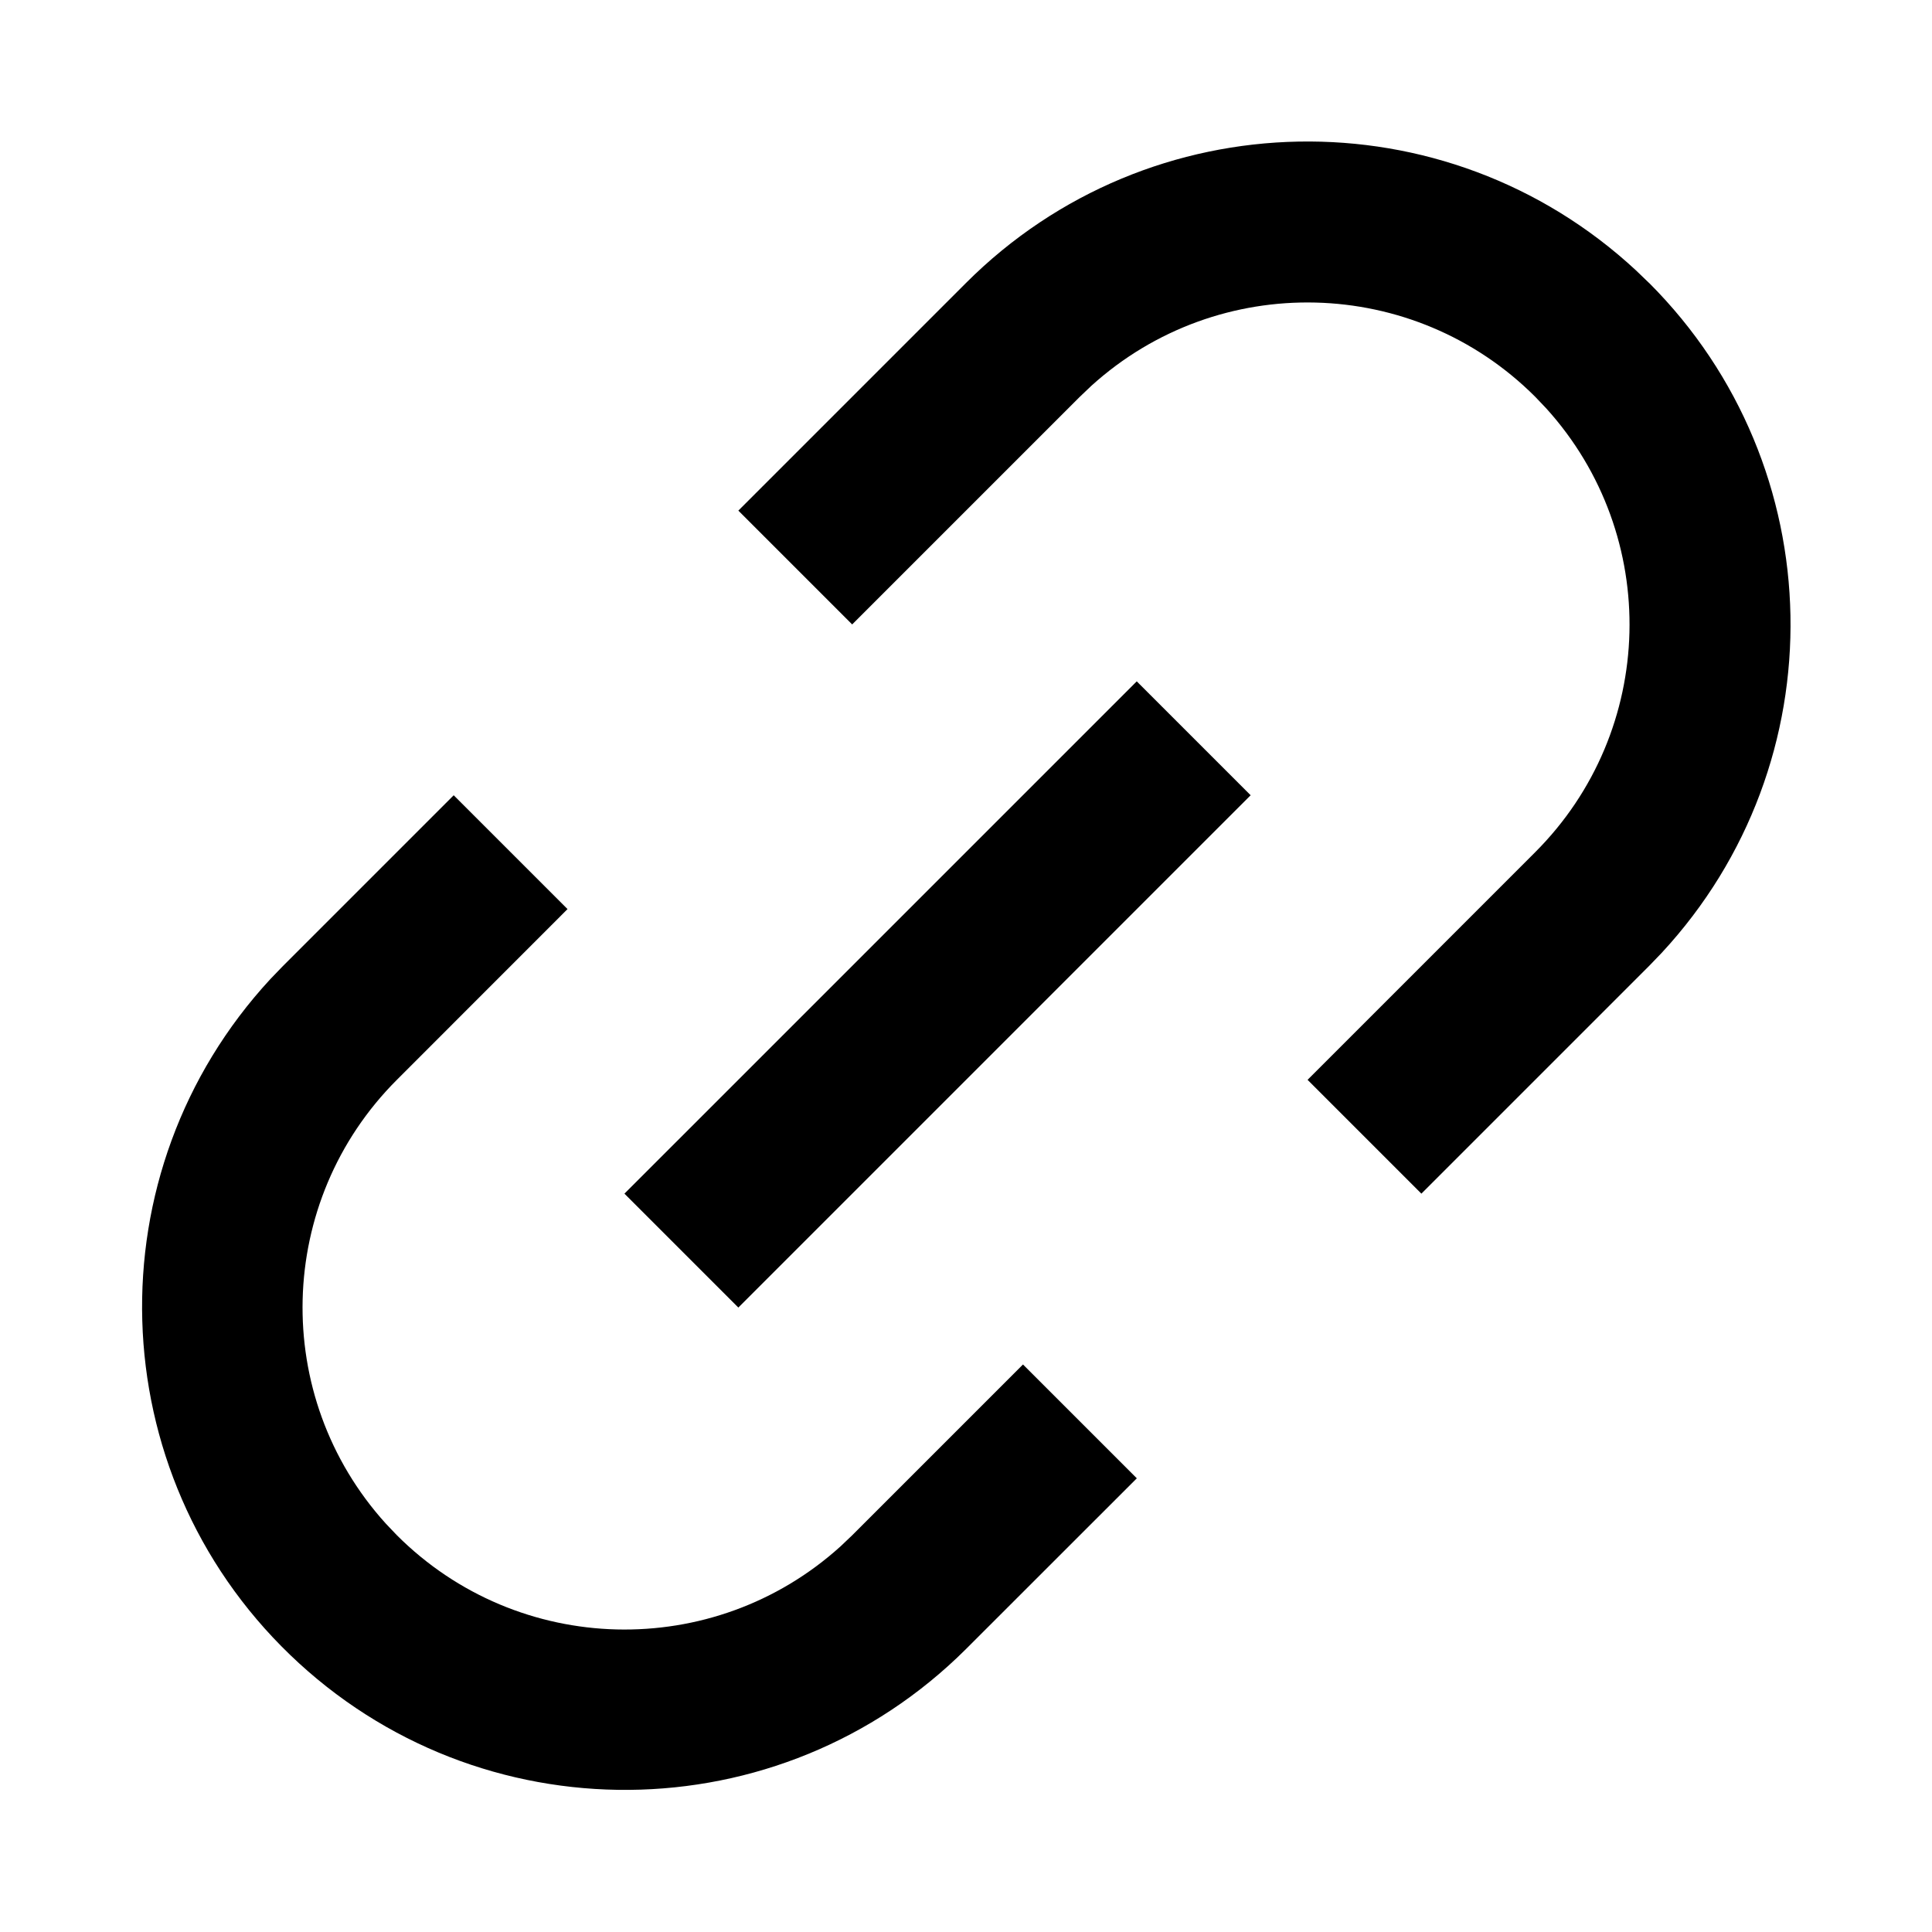
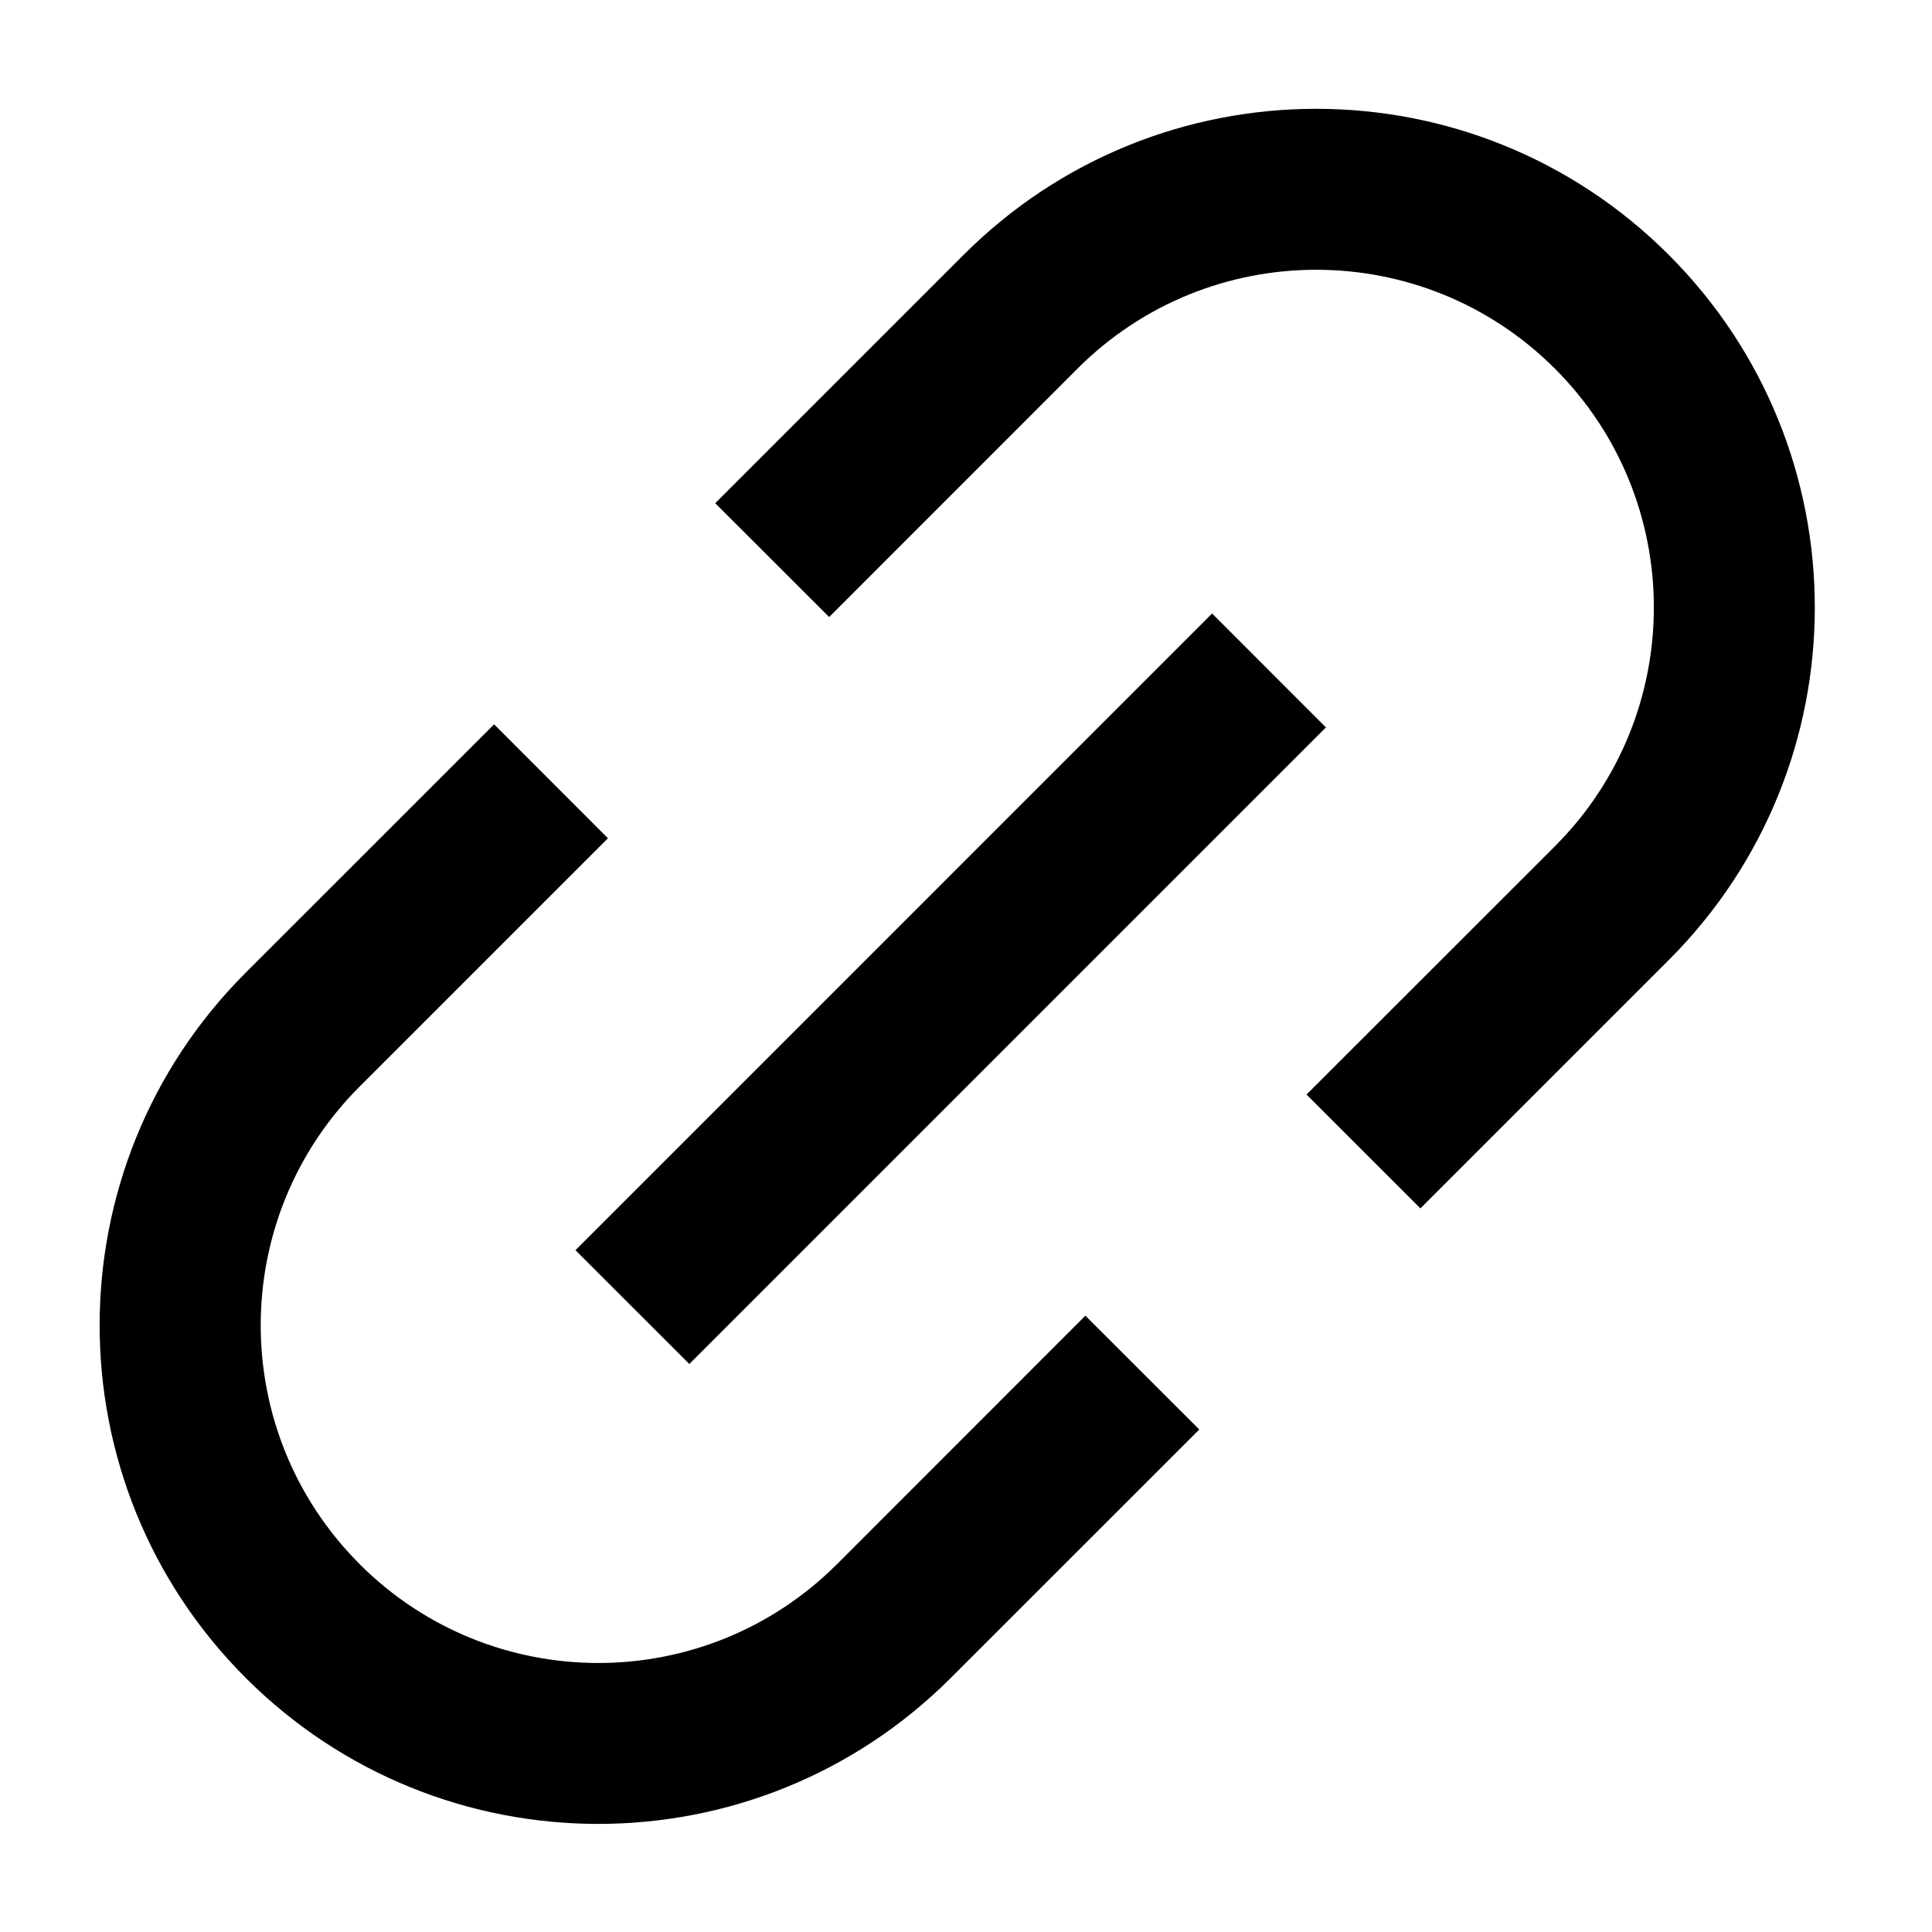
- <svg xmlns="http://www.w3.org/2000/svg" width="24" height="24" viewBox="0 0 24 24">
-   <path d="M7.05 11.293l-2.12 2.121a4 4 0 00-.138 5.512l.138.145a4 4 0 005.512.138l.145-.138 2.121-2.121 1.414 1.414L12 20.485a6 6 0 01-8.641-8.323L3.515 12l2.121-2.121 1.414 1.414zm8.486-1.414l-6.364 6.364-1.415-1.415 6.364-6.364 1.415 1.415zm4.95-6.364a6 6 0 01.155 8.323l-.156.162-2.828 2.828-1.414-1.414 2.828-2.828a4 4 0 00.138-5.512l-.138-.145a4 4 0 00-5.512-.138l-.145.138-2.828 2.828-1.414-1.414L12 3.515a6 6 0 018.323-.156l.162.156z" fill-rule="evenodd" />
+ <svg xmlns="http://www.w3.org/2000/svg" width="24" height="24" fill="none" viewBox="0 0 24 24">
+   <g clip-path="url(#clip0_338:12786)" fill-rule="evenodd" clip-rule="evenodd" fill="currentColor">
+     <path d="M19.316 4.58a4.194 4.194 0 00-5.932 0L10.3 7.665 8.885 6.251l3.085-3.085a6.194 6.194 0 118.76 8.76l-3.085 3.085-1.415-1.414 3.086-3.085a4.194 4.194 0 000-5.932zM4.467 19.43a4.194 4.194 0 005.931 0l3.085-3.086 1.415 1.414-3.086 3.085a6.194 6.194 0 11-8.76-8.76l3.086-3.085 1.414 1.415-3.085 3.085a4.194 4.194 0 000 5.931z" />
+     <path d="M7.149 15.53l7.908-7.909 1.414 1.415-7.908 7.908-1.415-1.414z" />
+   </g>
+   <defs>
+     <clipPath id="clip0_338:12786">
+       <path fill="currentColor" d="M0 0h24v24H0z" />
+     </clipPath>
+   </defs>
</svg>
